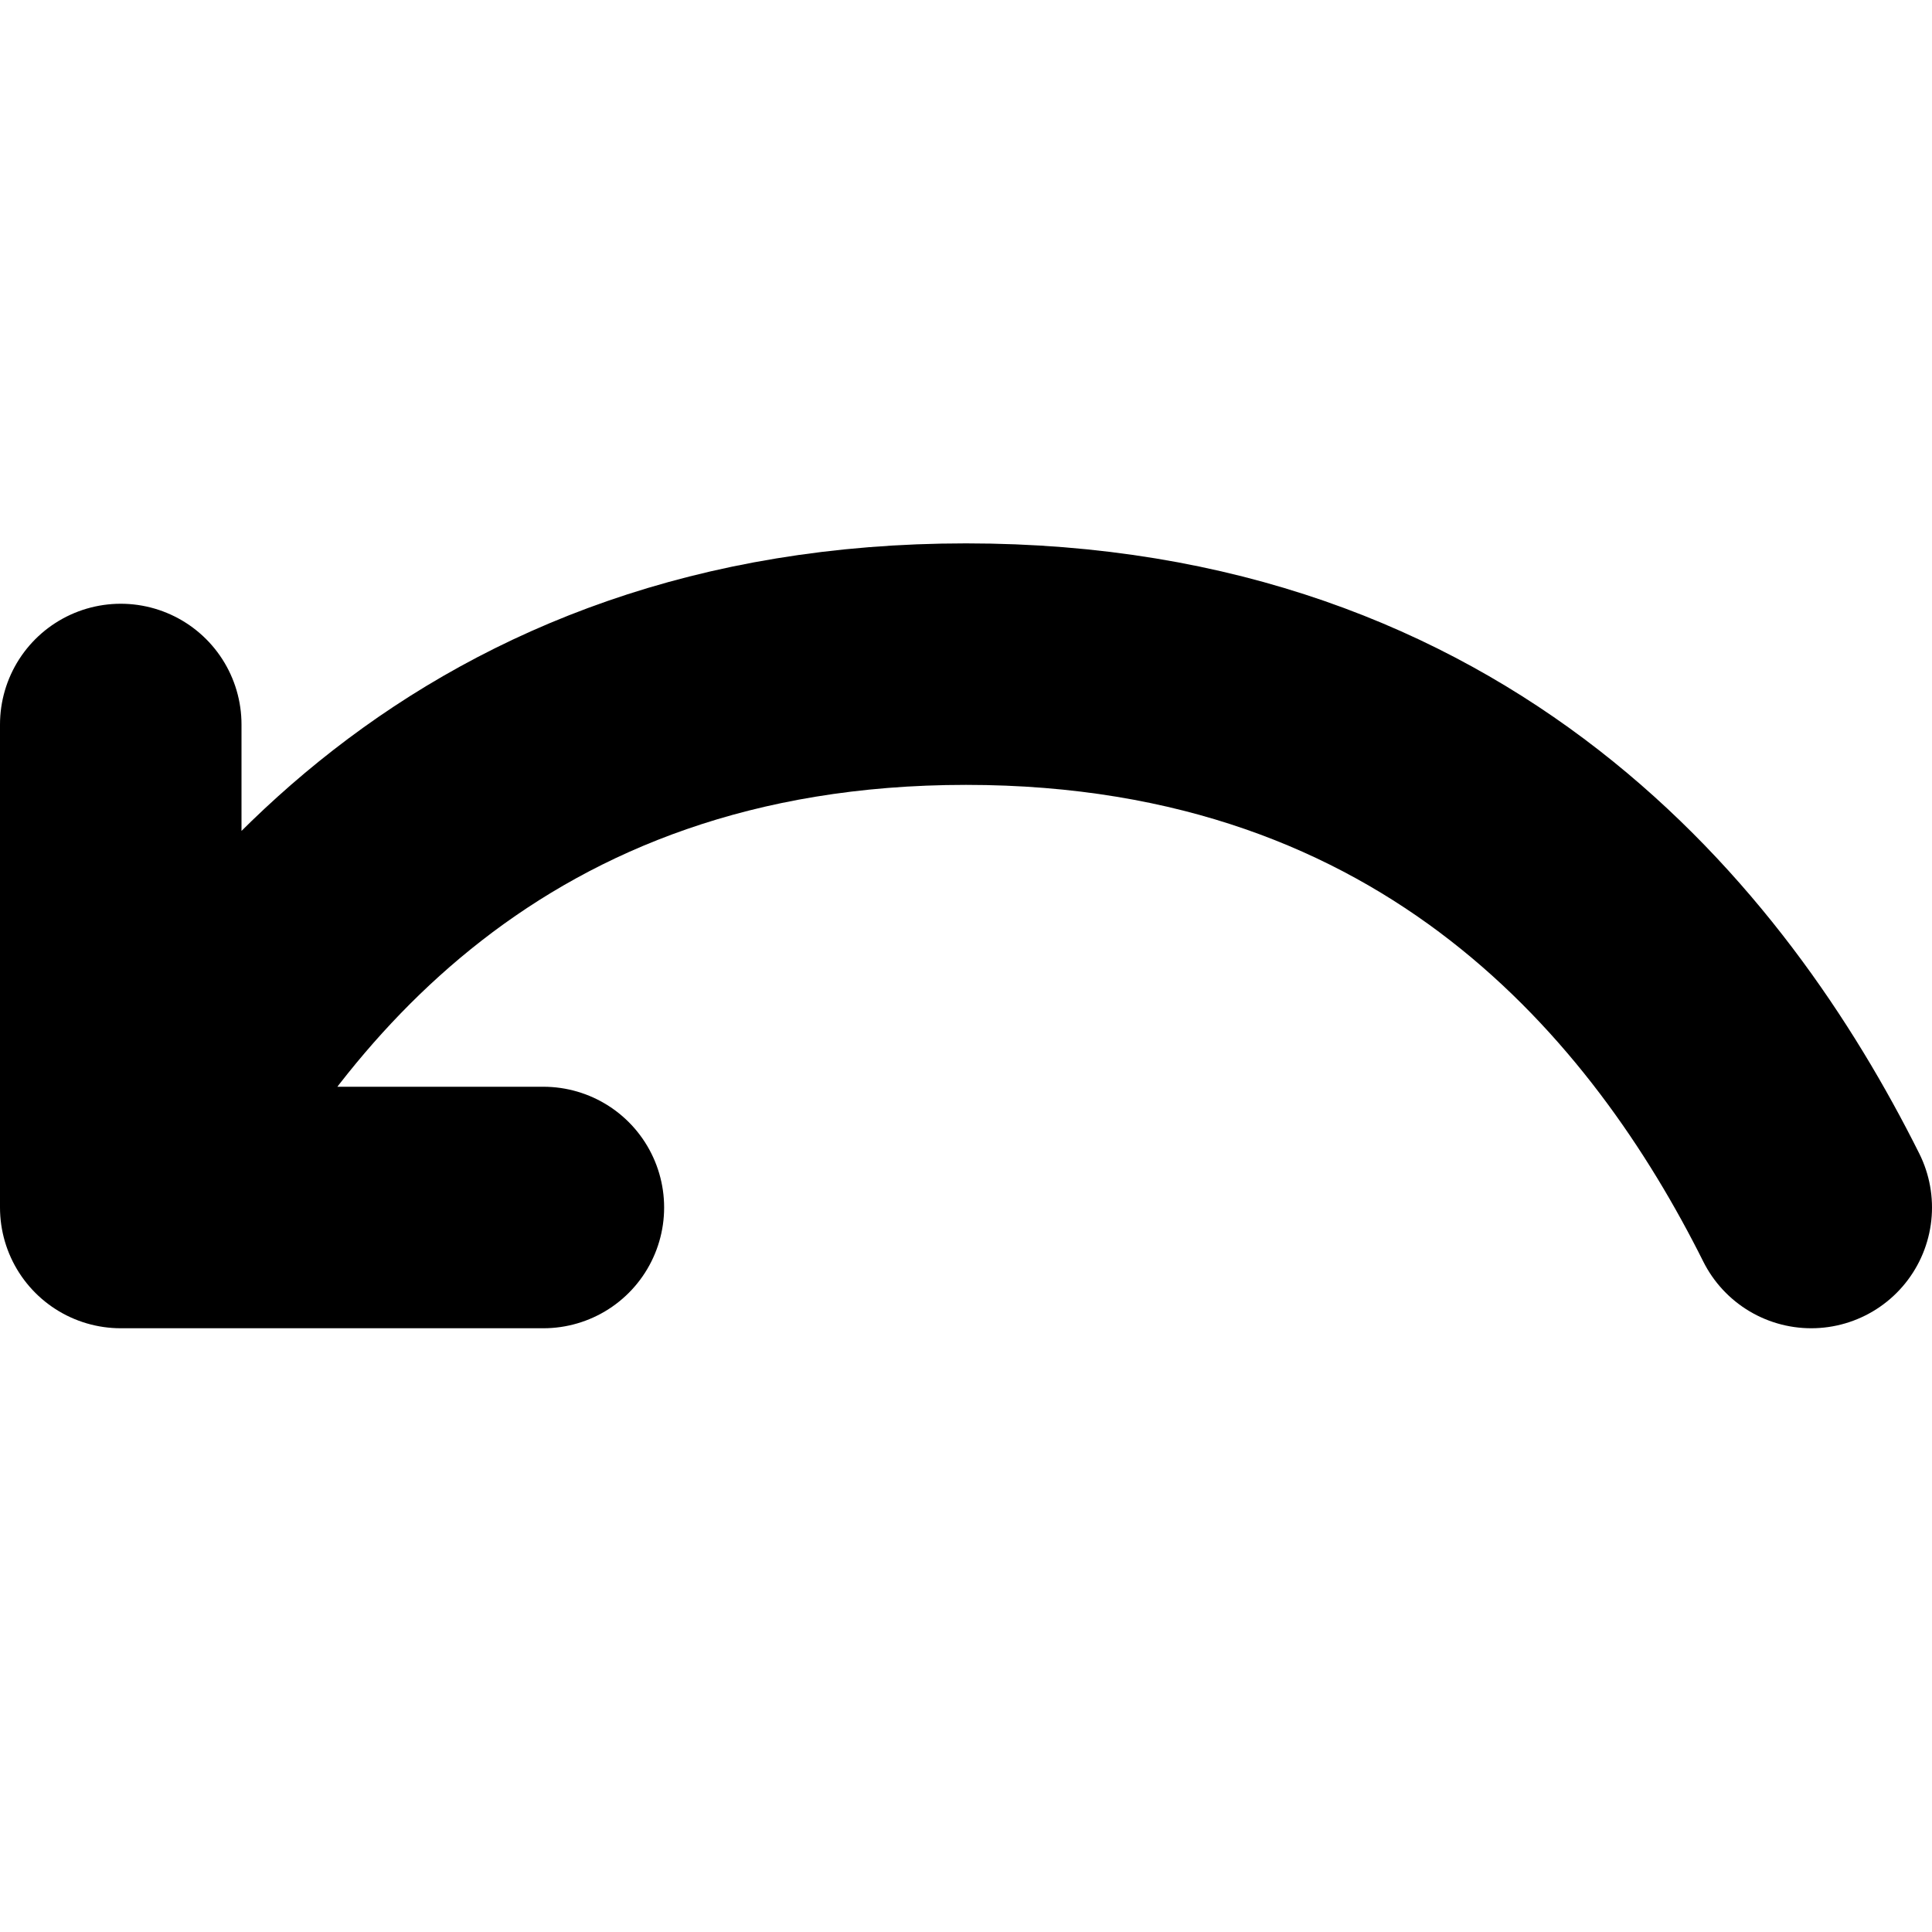
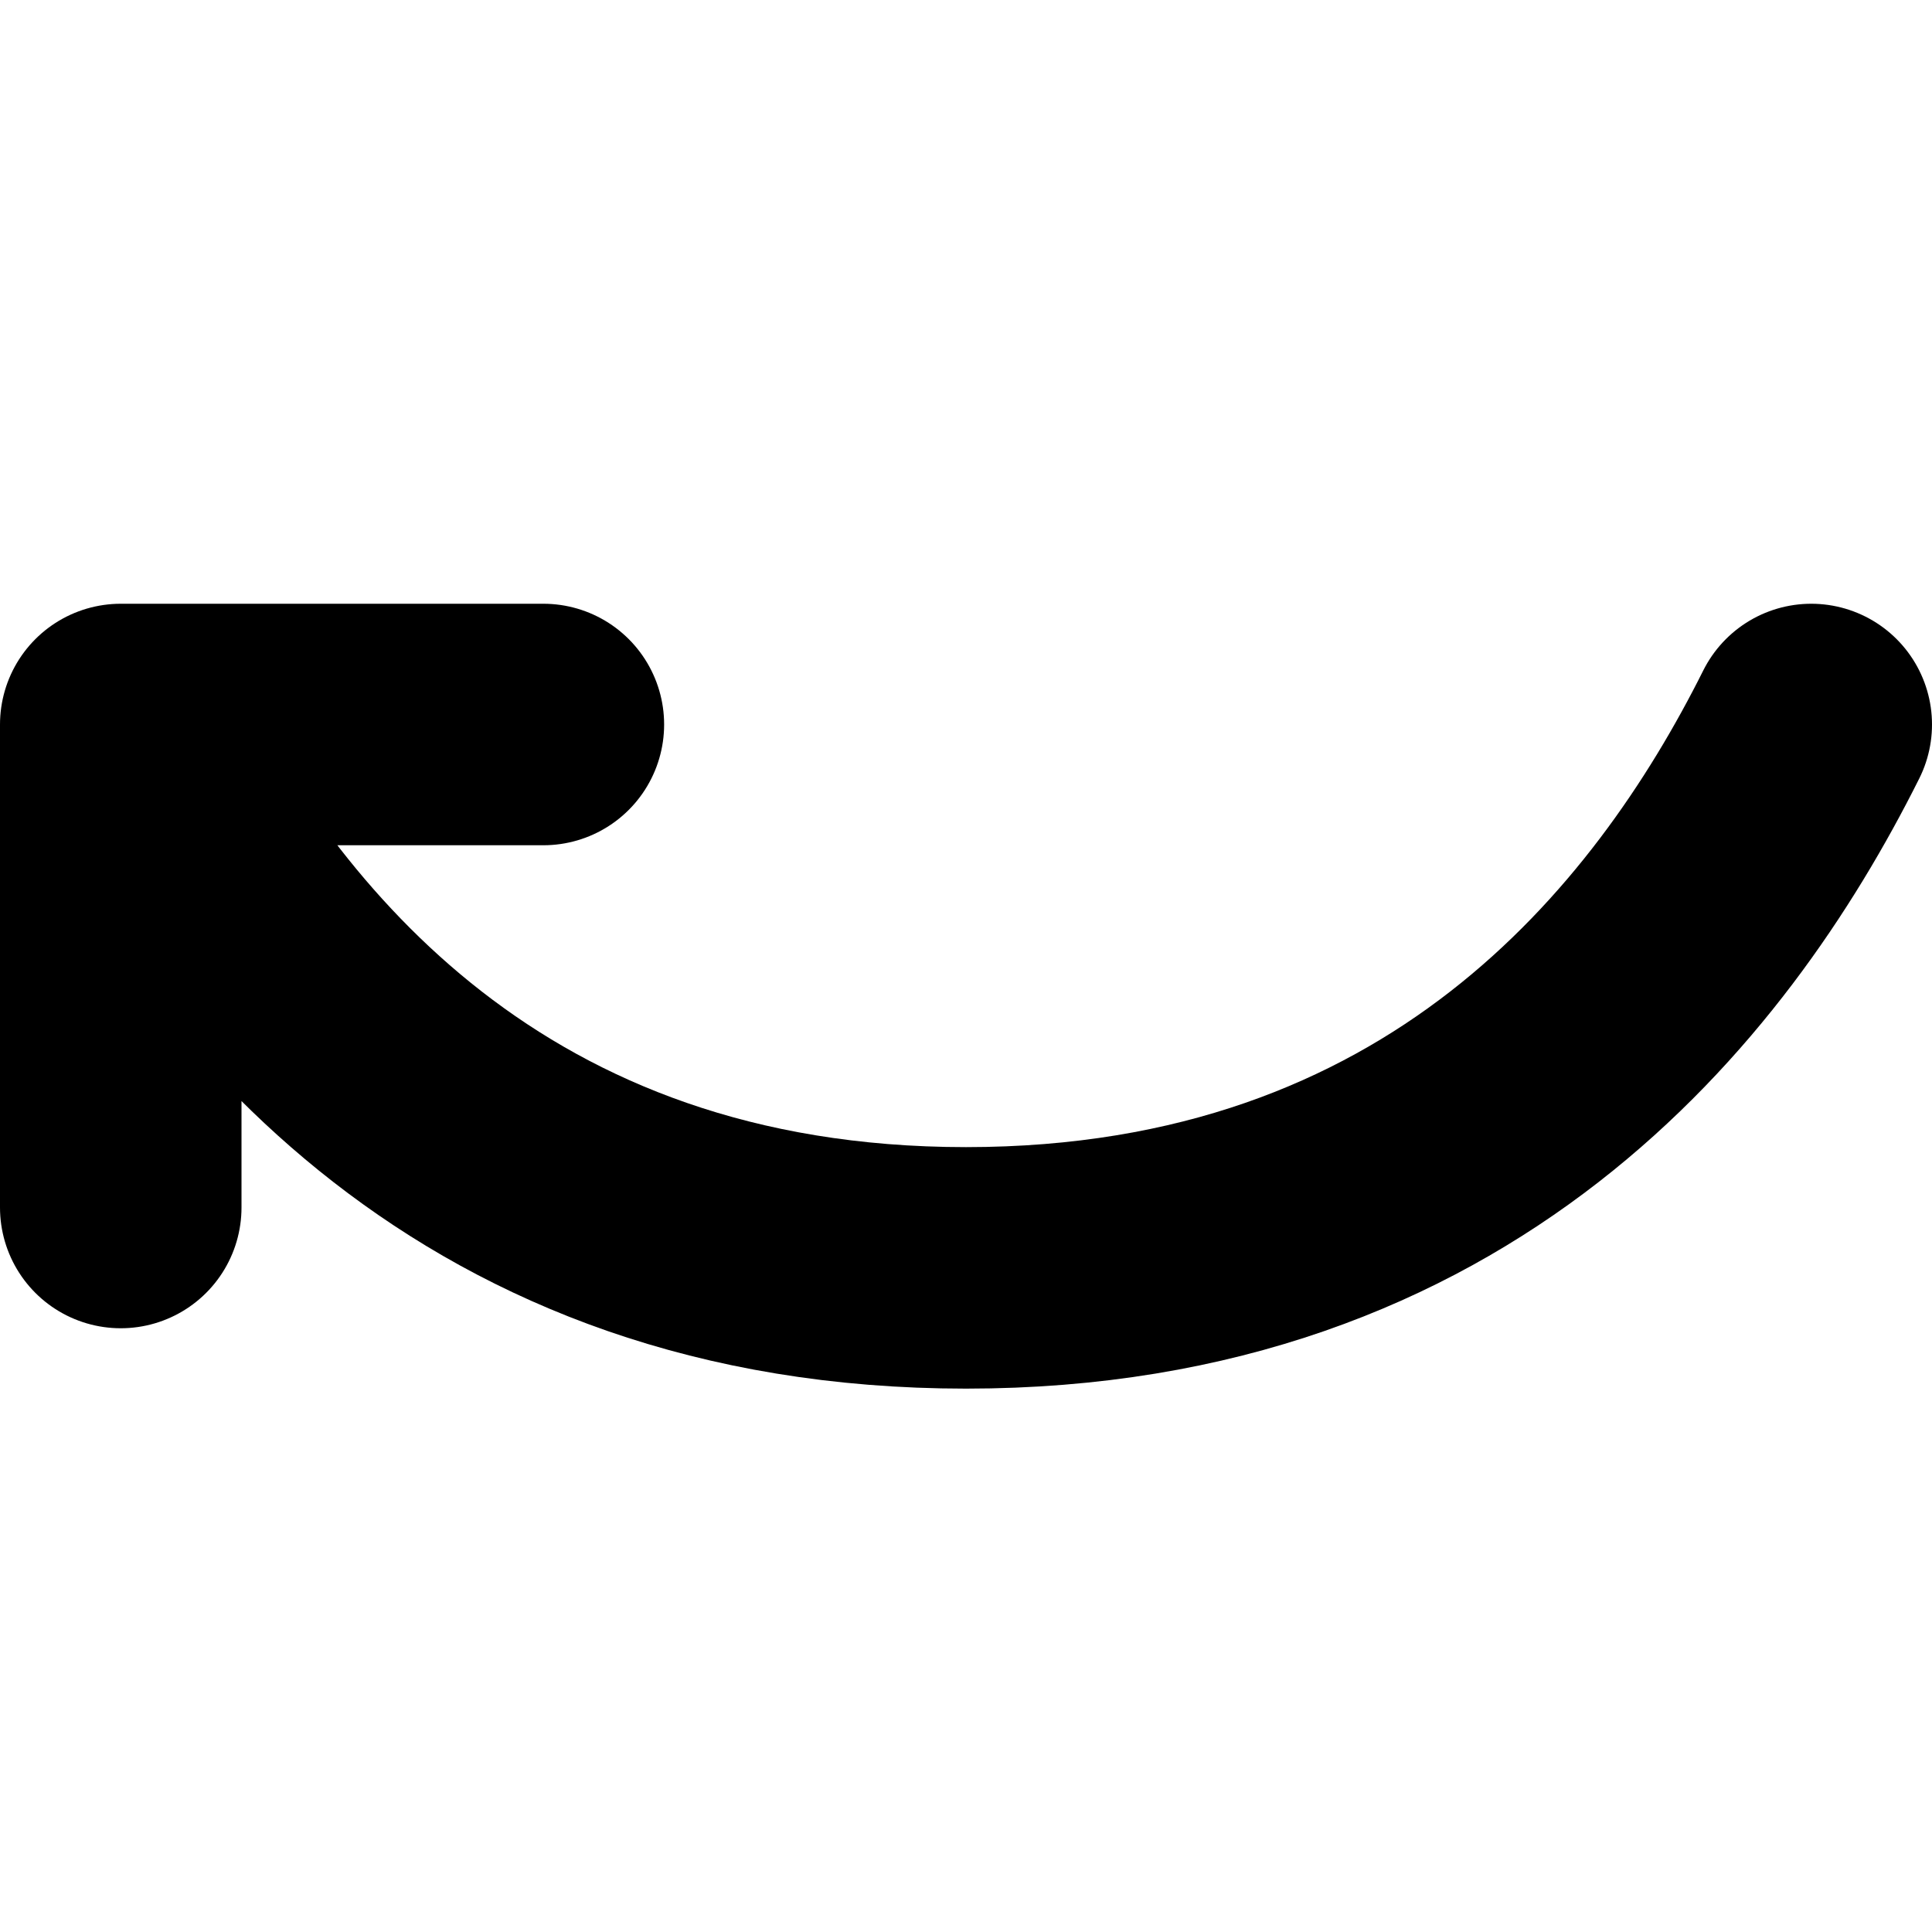
<svg xmlns="http://www.w3.org/2000/svg" width="16" height="16" viewBox="0 0 16 16" fill="none">
-   <path d="M15 10C14 8 12 5.5 8 5.5C4 5.5 2 8 1 10M1 10H4.5M1 10V6" stroke="black" stroke-width="2" stroke-linecap="round" stroke-linejoin="round" />
+   <path d="M15 6C14 8 12 10.5 8 10.5C4 10.5 2 8 1 6M1 6H4.5M1 6V10" stroke="black" stroke-width="2" stroke-linecap="round" stroke-linejoin="round" />
</svg>
